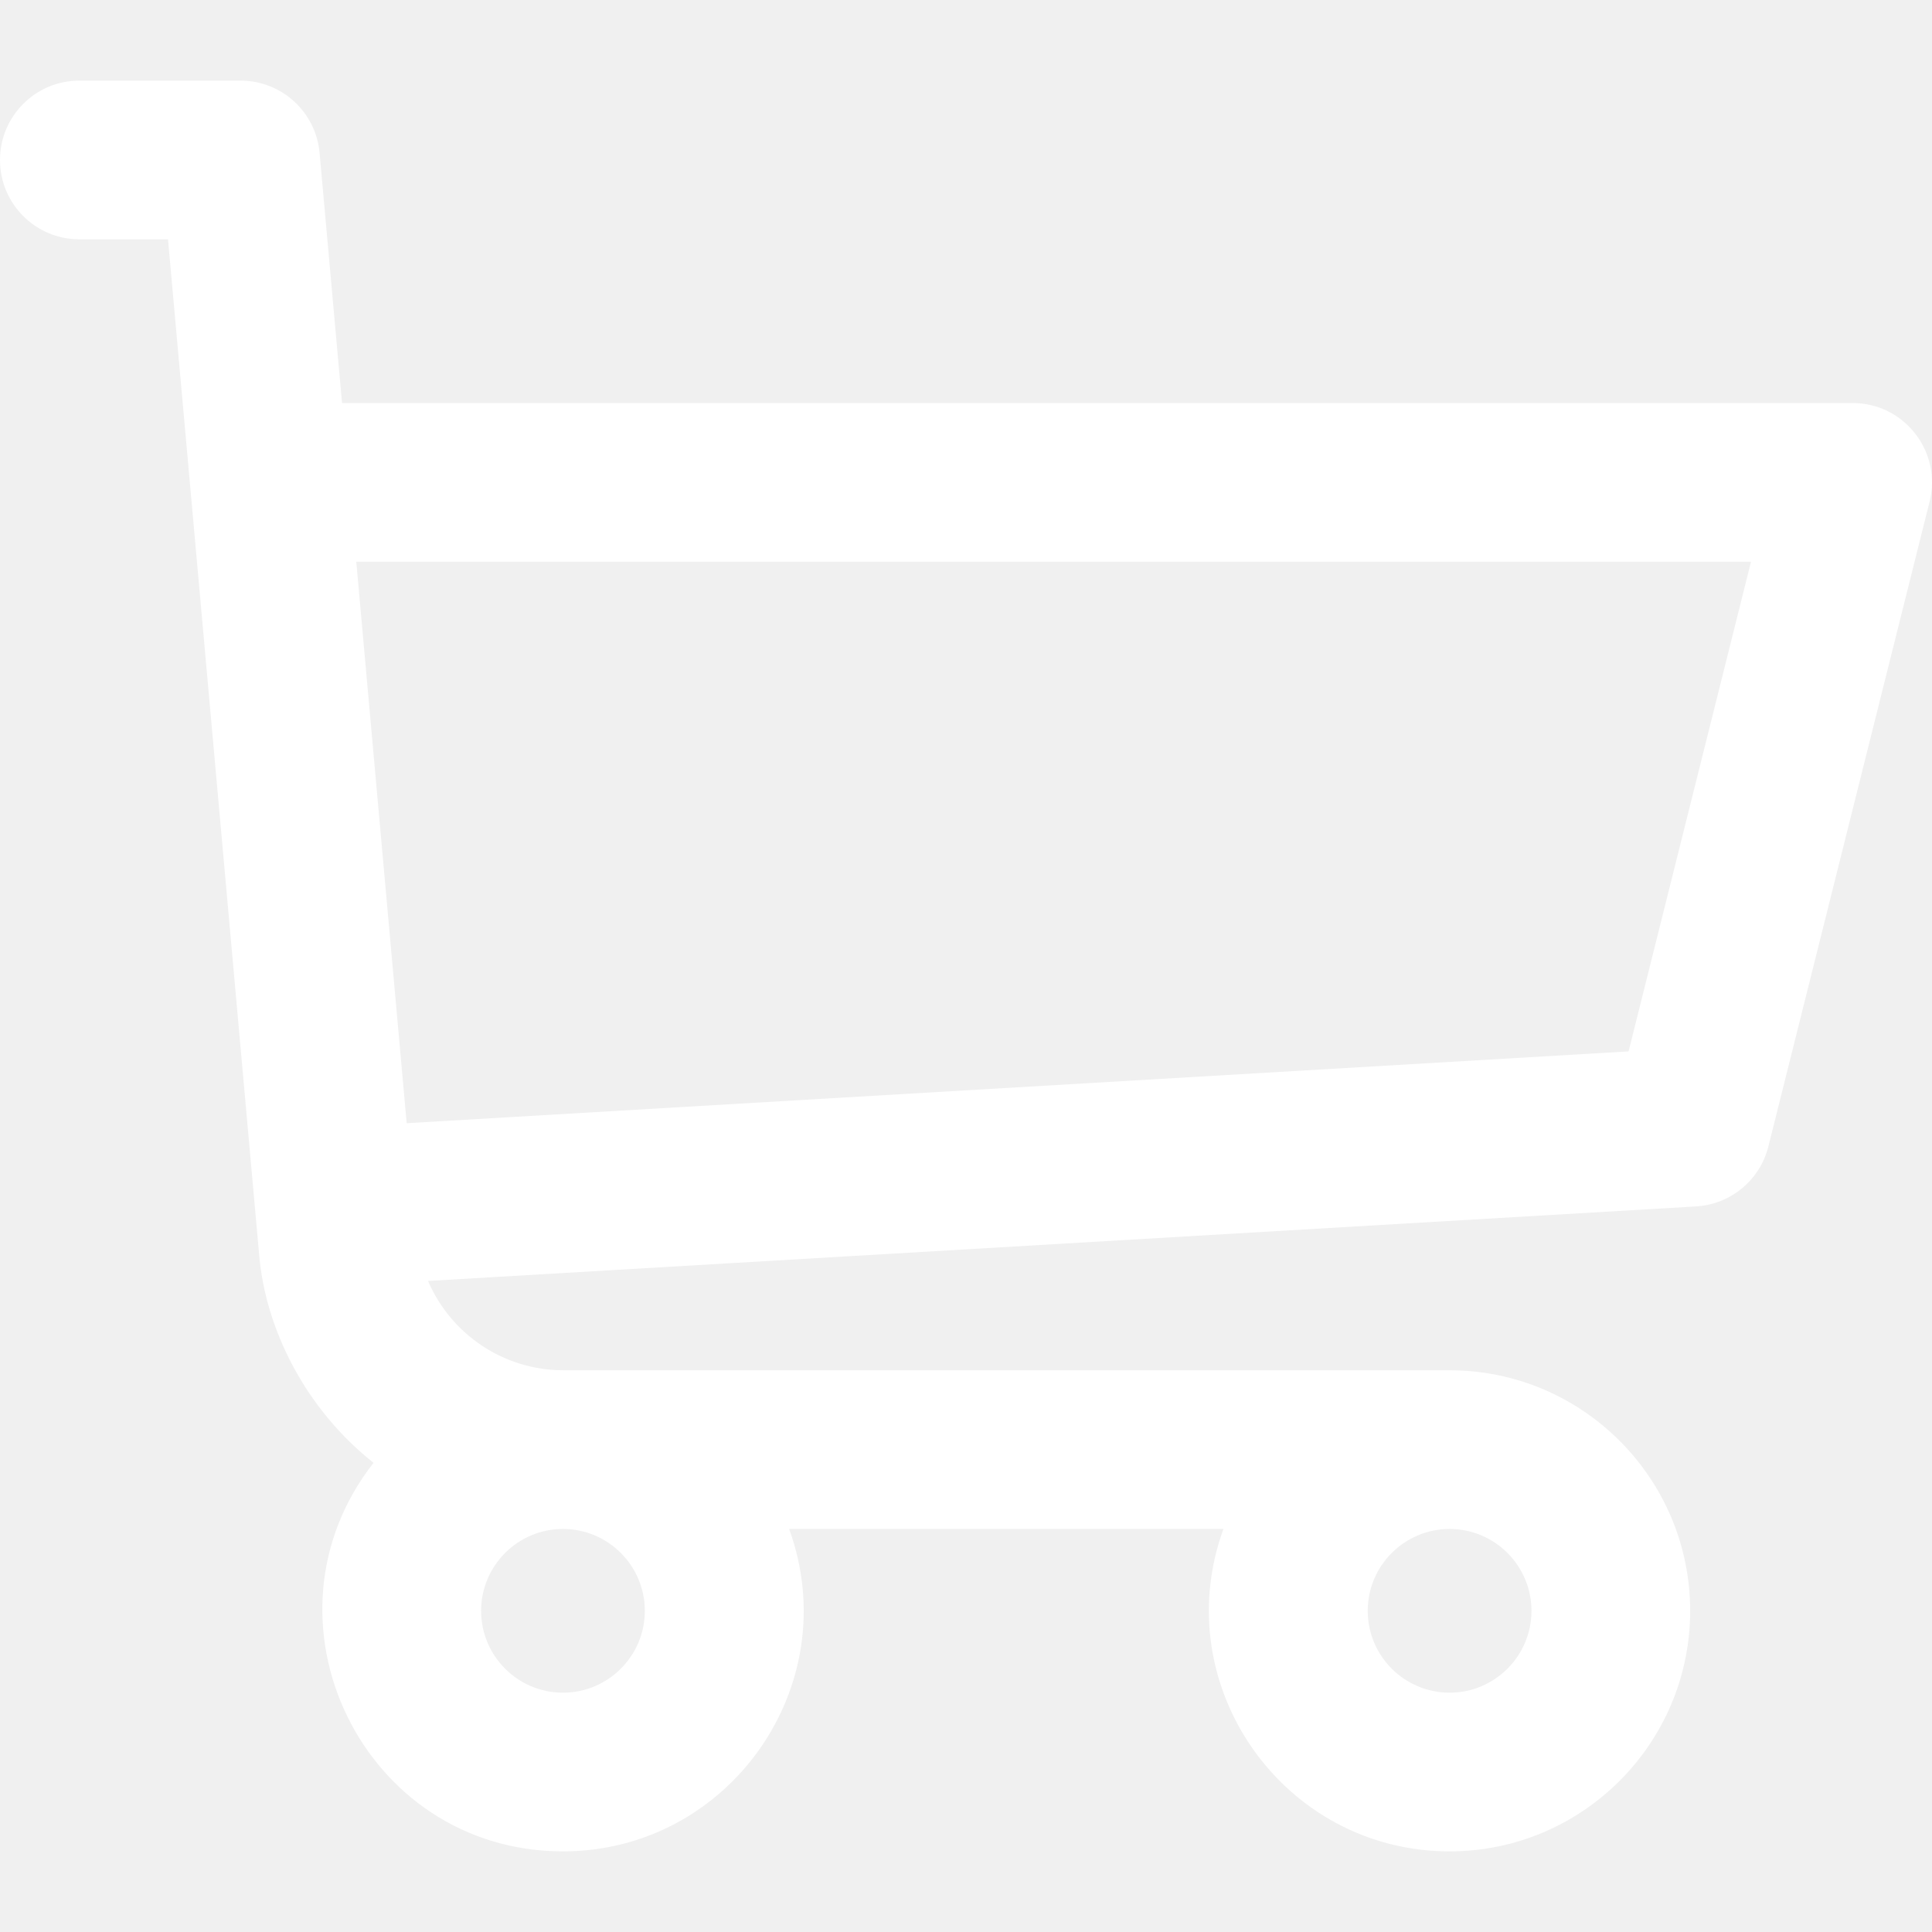
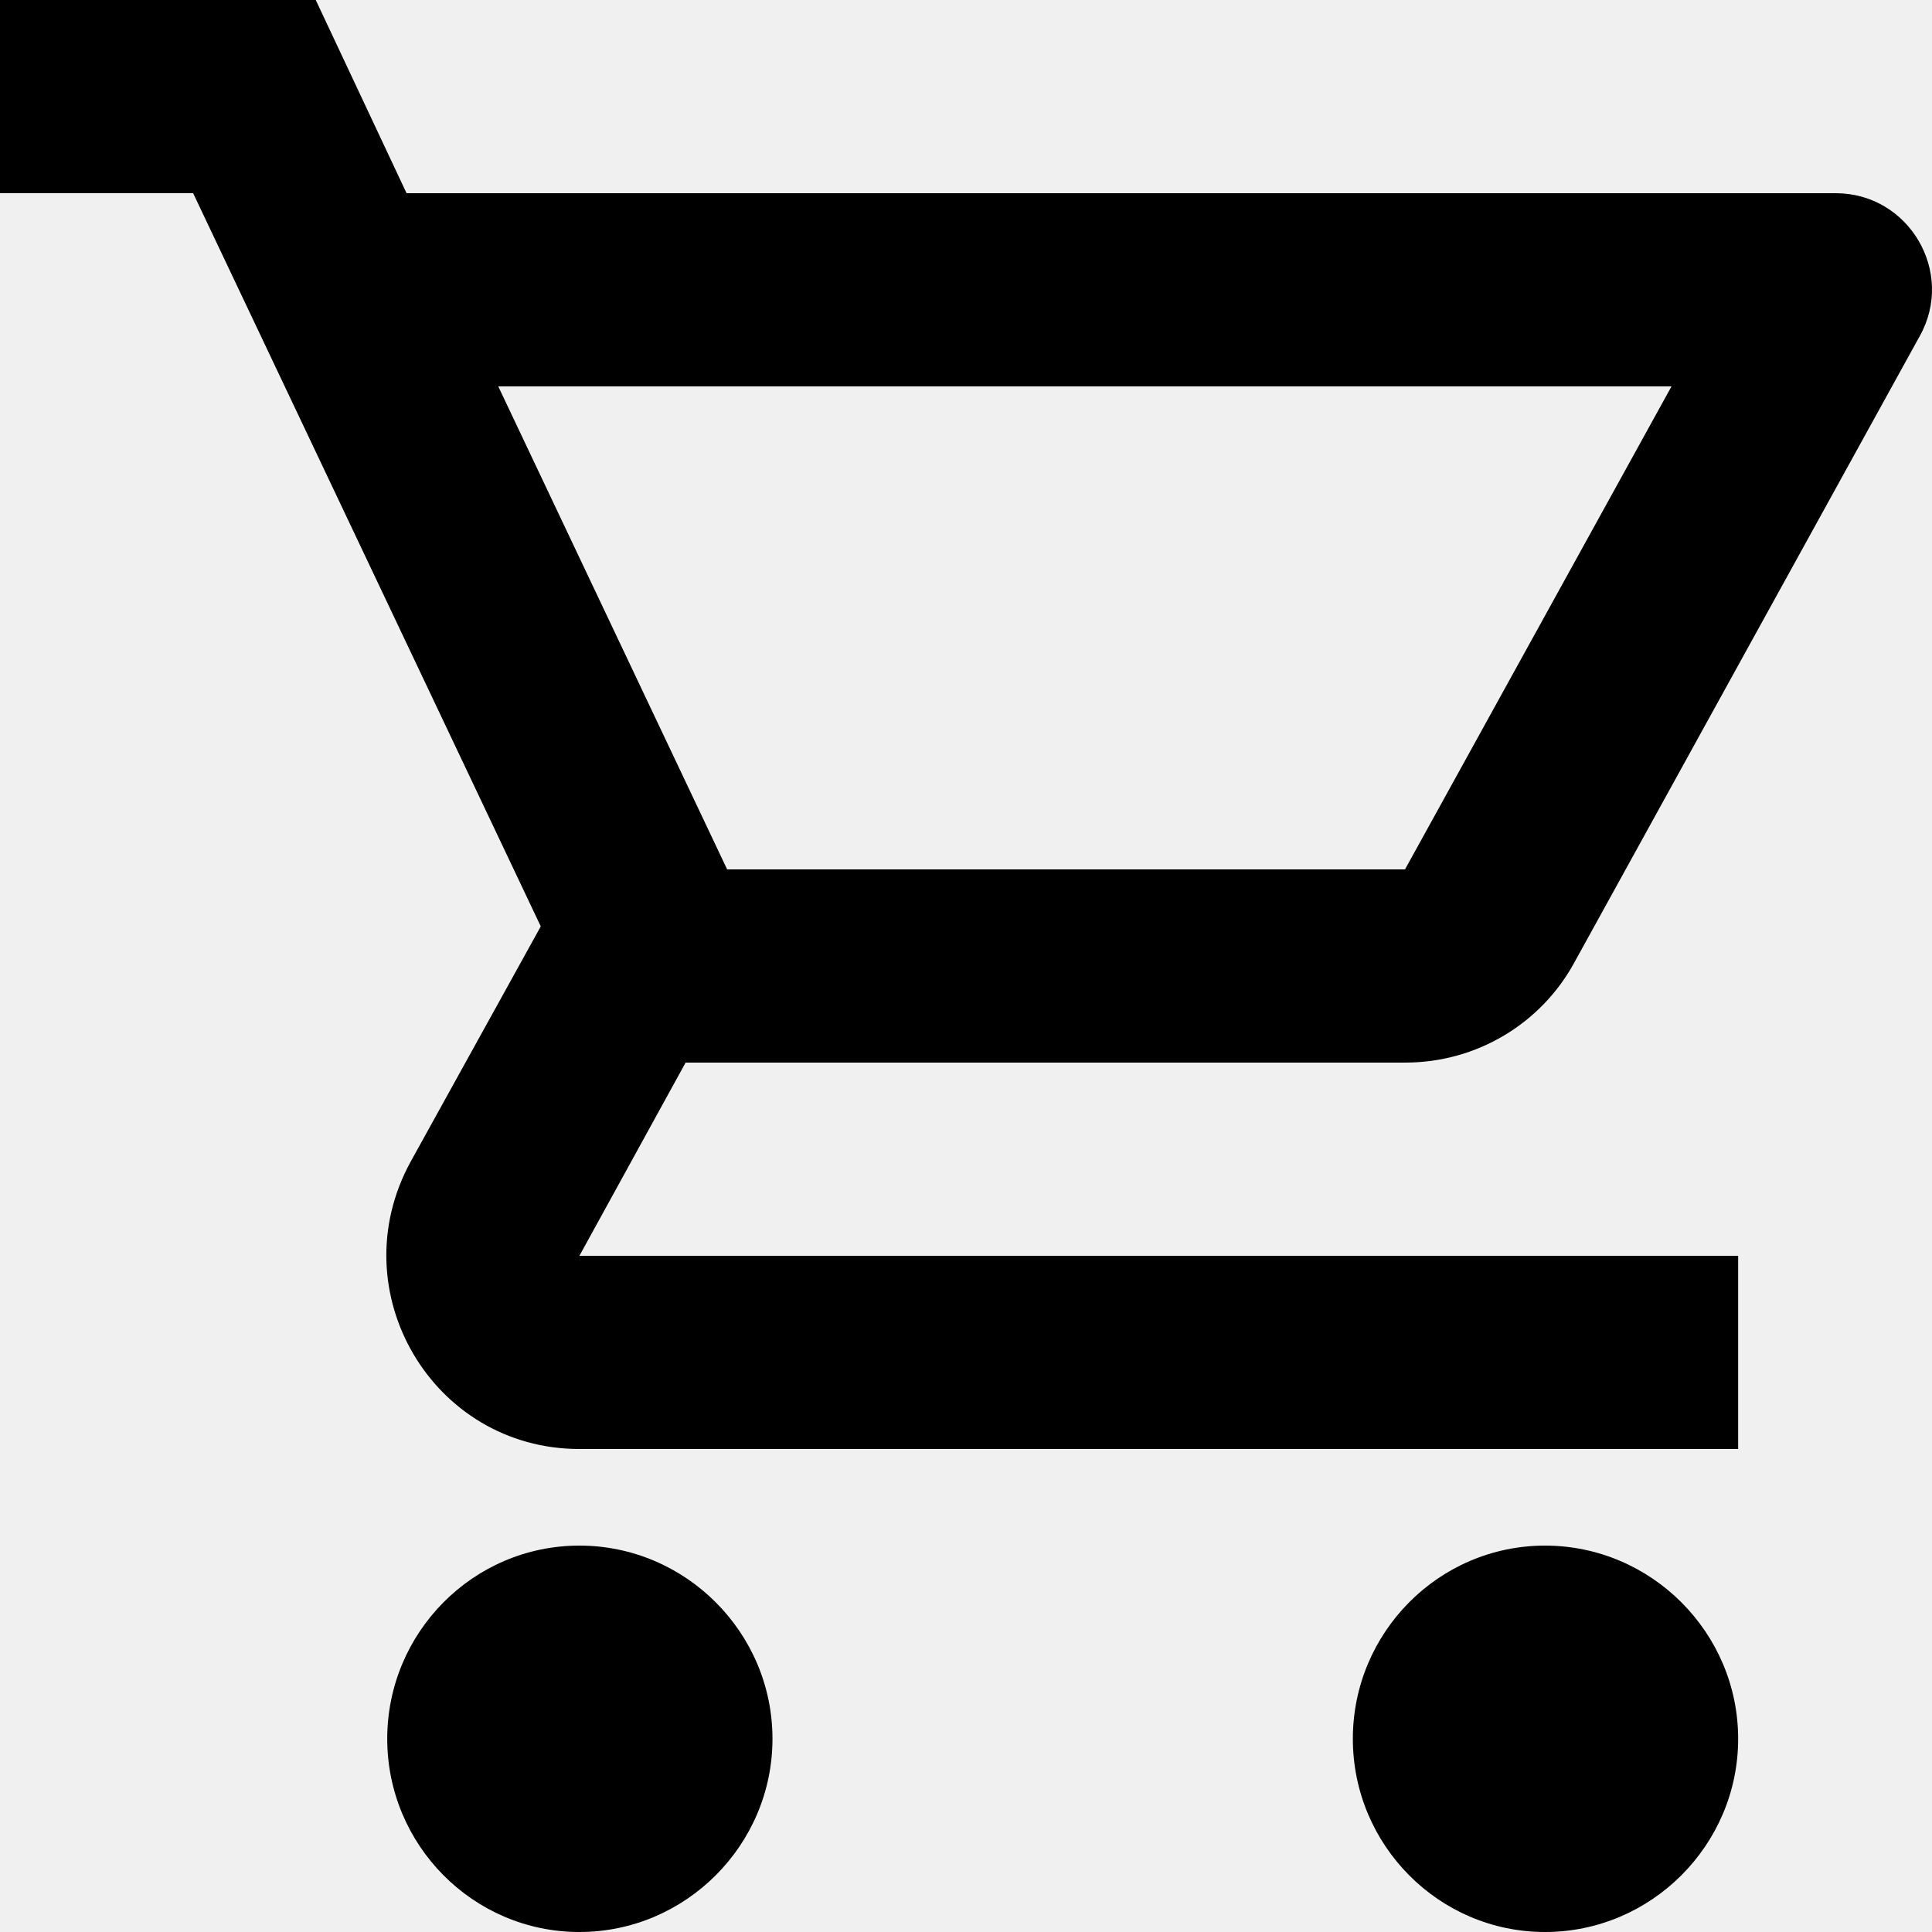
- <svg xmlns="http://www.w3.org/2000/svg" fill="white" height="20" viewBox="0 0 511.343 511.343">
-   <path d="m490.334 106.668h-399.808l-5.943-66.207c-.972-10.827-10.046-19.123-20.916-19.123h-42.667c-11.598 0-21 9.402-21 21s9.402 21 21 21h23.468c12.825 142.882-20.321-226.415 24.153 269.089 1.714 19.394 12.193 40.439 30.245 54.739-32.547 41.564-2.809 102.839 50.134 102.839 43.942 0 74.935-43.826 59.866-85.334h114.936c-15.05 41.455 15.876 85.334 59.866 85.334 35.106 0 63.667-28.561 63.667-63.667s-28.561-63.667-63.667-63.667h-234.526c-15.952 0-29.853-9.624-35.853-23.646l335.608-19.724c9.162-.538 16.914-6.966 19.141-15.87l42.67-170.67c3.308-13.234-6.71-26.093-20.374-26.093zm-341.334 341.337c-11.946 0-21.666-9.72-21.666-21.667s9.72-21.667 21.666-21.667c11.947 0 21.667 9.72 21.667 21.667s-9.72 21.667-21.667 21.667zm234.667 0c-11.947 0-21.667-9.72-21.667-21.667s9.72-21.667 21.667-21.667 21.667 9.72 21.667 21.667-9.72 21.667-21.667 21.667zm47.366-169.726-323.397 19.005-13.34-148.617h369.142z" />
+ <svg xmlns="http://www.w3.org/2000/svg" class="shopping-cart" width="30" height="30" viewBox="0 0 30 30" fill="none">
+   <path fill-rule="evenodd" clip-rule="evenodd" d="M24.441 14.955C23.931 15.885 22.942 16.5 21.817 16.5H10.646L8.997 19.5H26.99V22.5H8.997C6.718 22.5 5.278 20.055 6.373 18.045L8.397 14.385L2.999 3H0V0H4.903L6.313 3H28.504C29.644 3 30.364 4.23 29.809 5.22L24.441 14.955ZM25.955 6H7.737L11.291 13.5H21.817L25.955 6ZM8.997 24C7.347 24 6.013 25.35 6.013 27C6.013 28.65 7.347 30 8.997 30C10.646 30 11.995 28.65 11.995 27C11.995 25.35 10.646 24 8.997 24ZM21.007 27C21.007 25.35 22.342 24 23.991 24C25.64 24 26.99 25.35 26.99 27C26.99 28.65 25.64 30 23.991 30C22.342 30 21.007 28.65 21.007 27Z" fill="currentColor" />
</svg>
